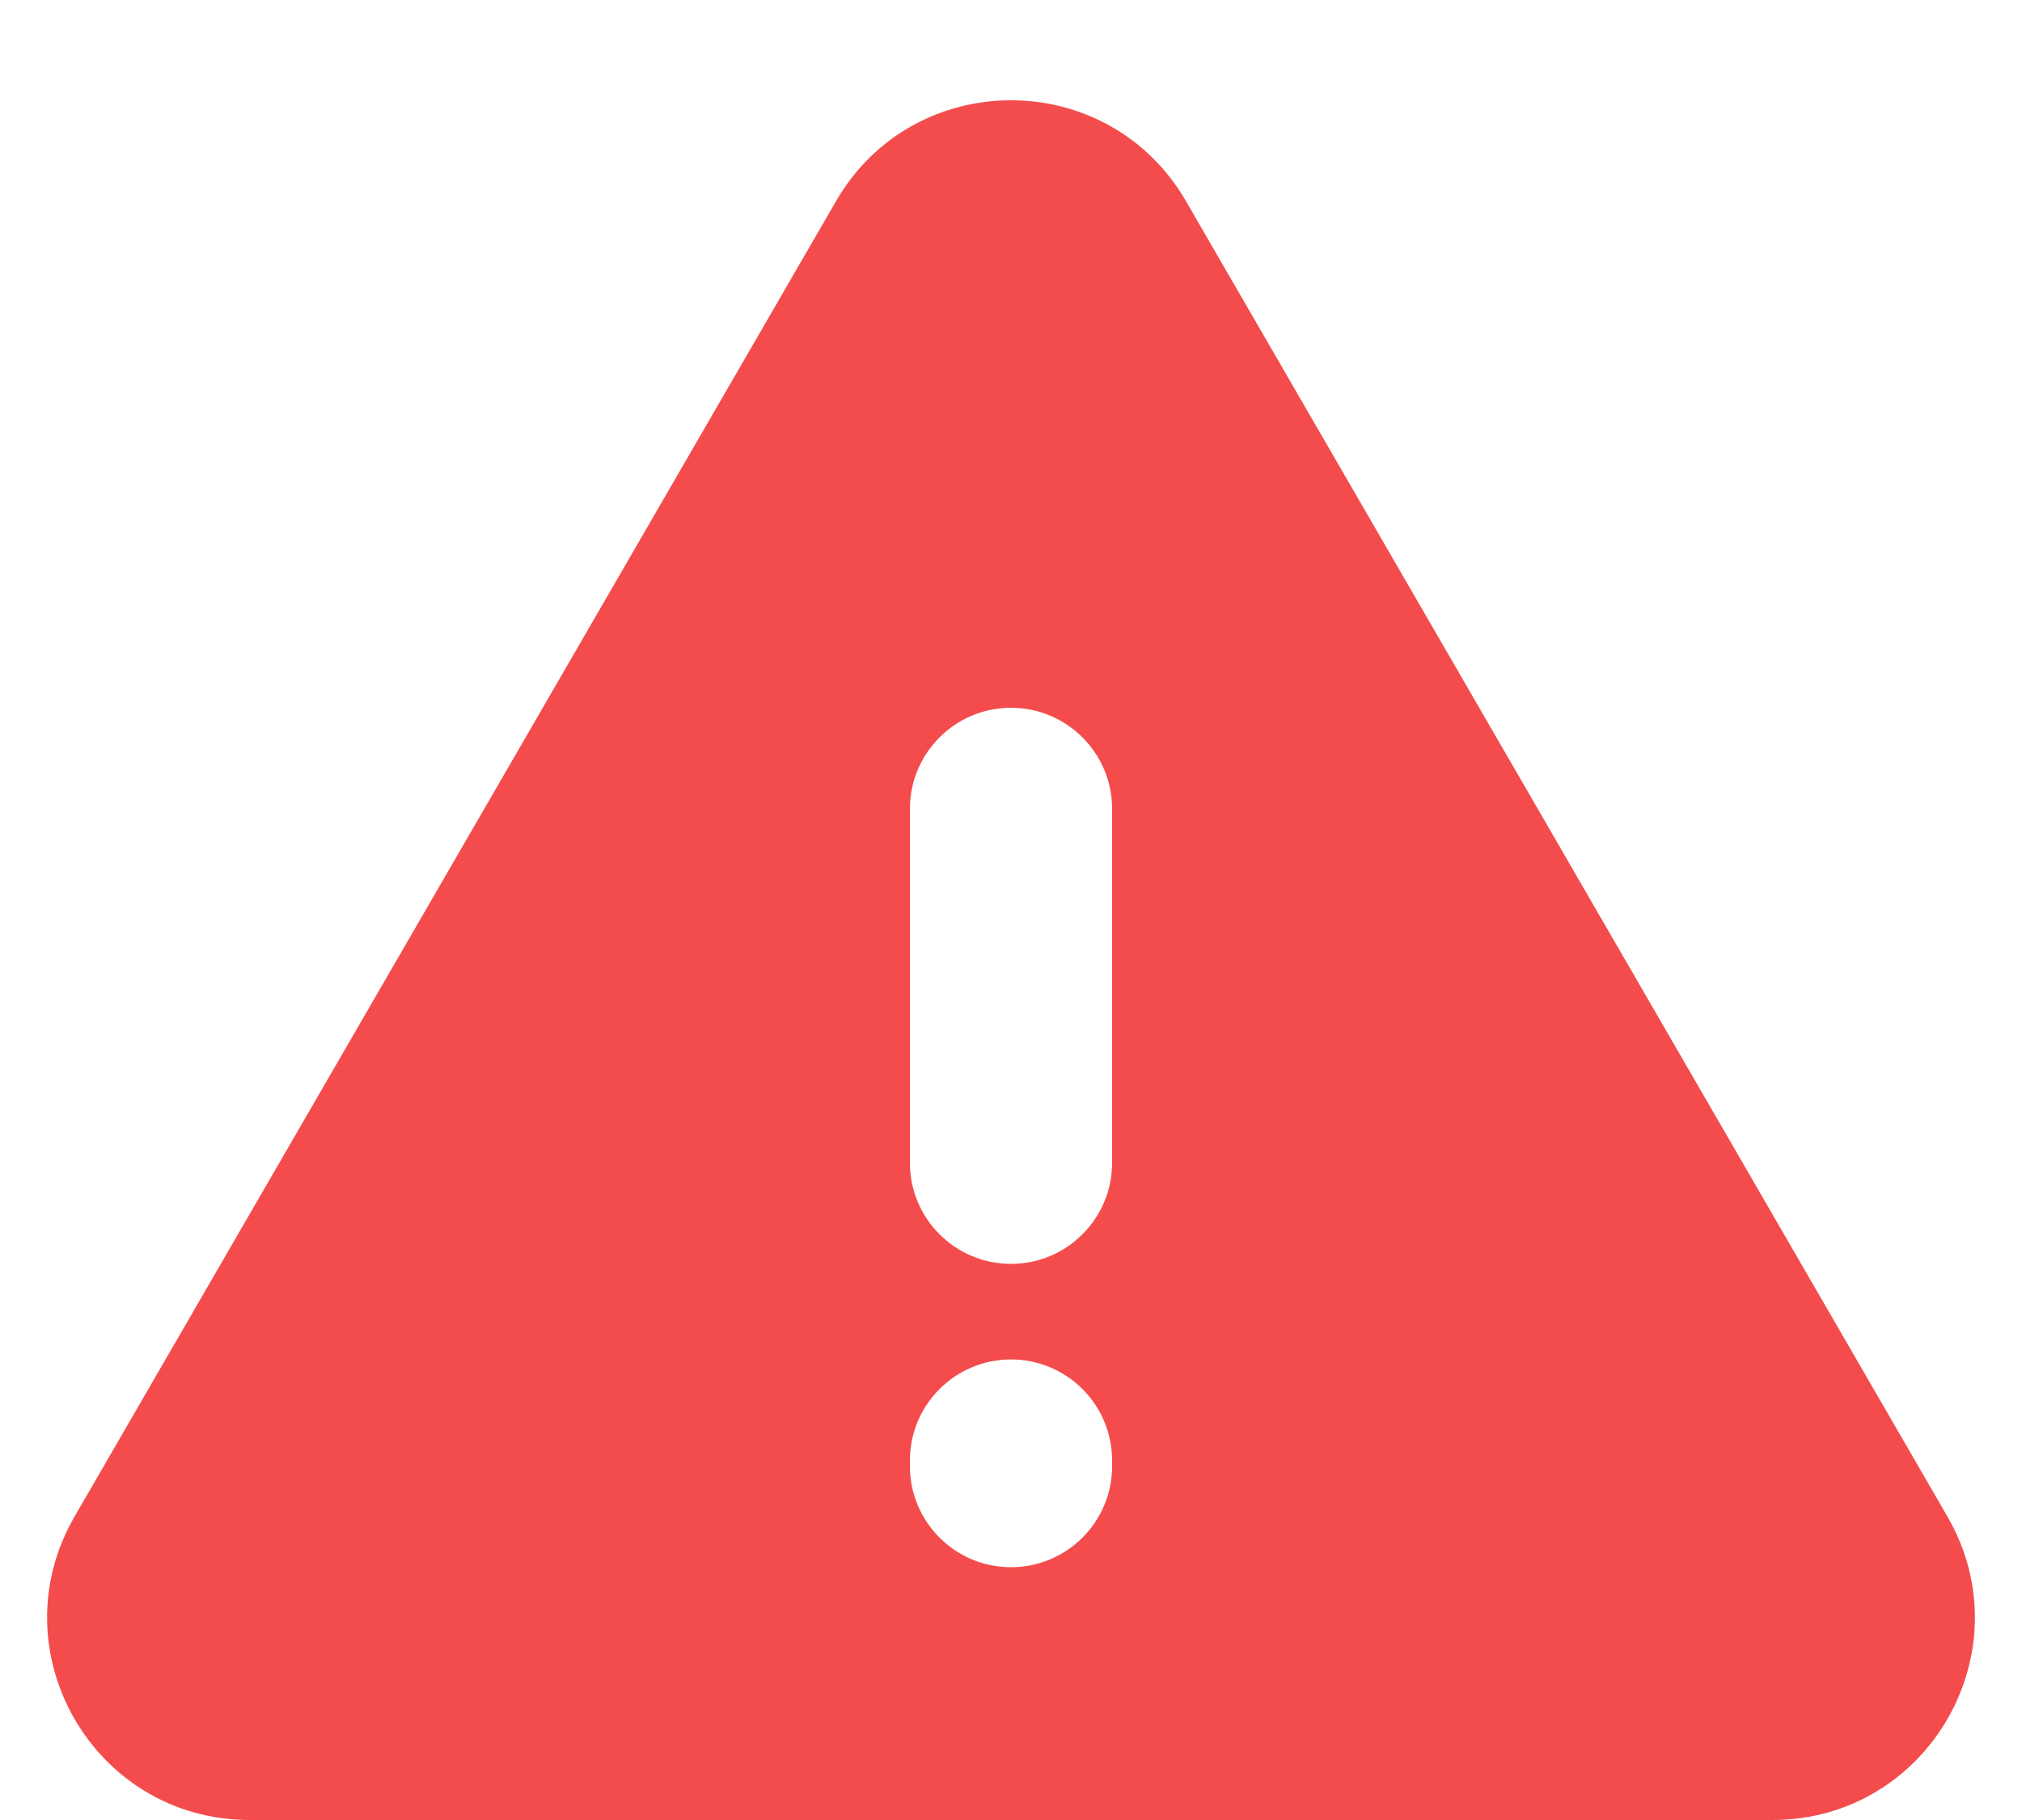
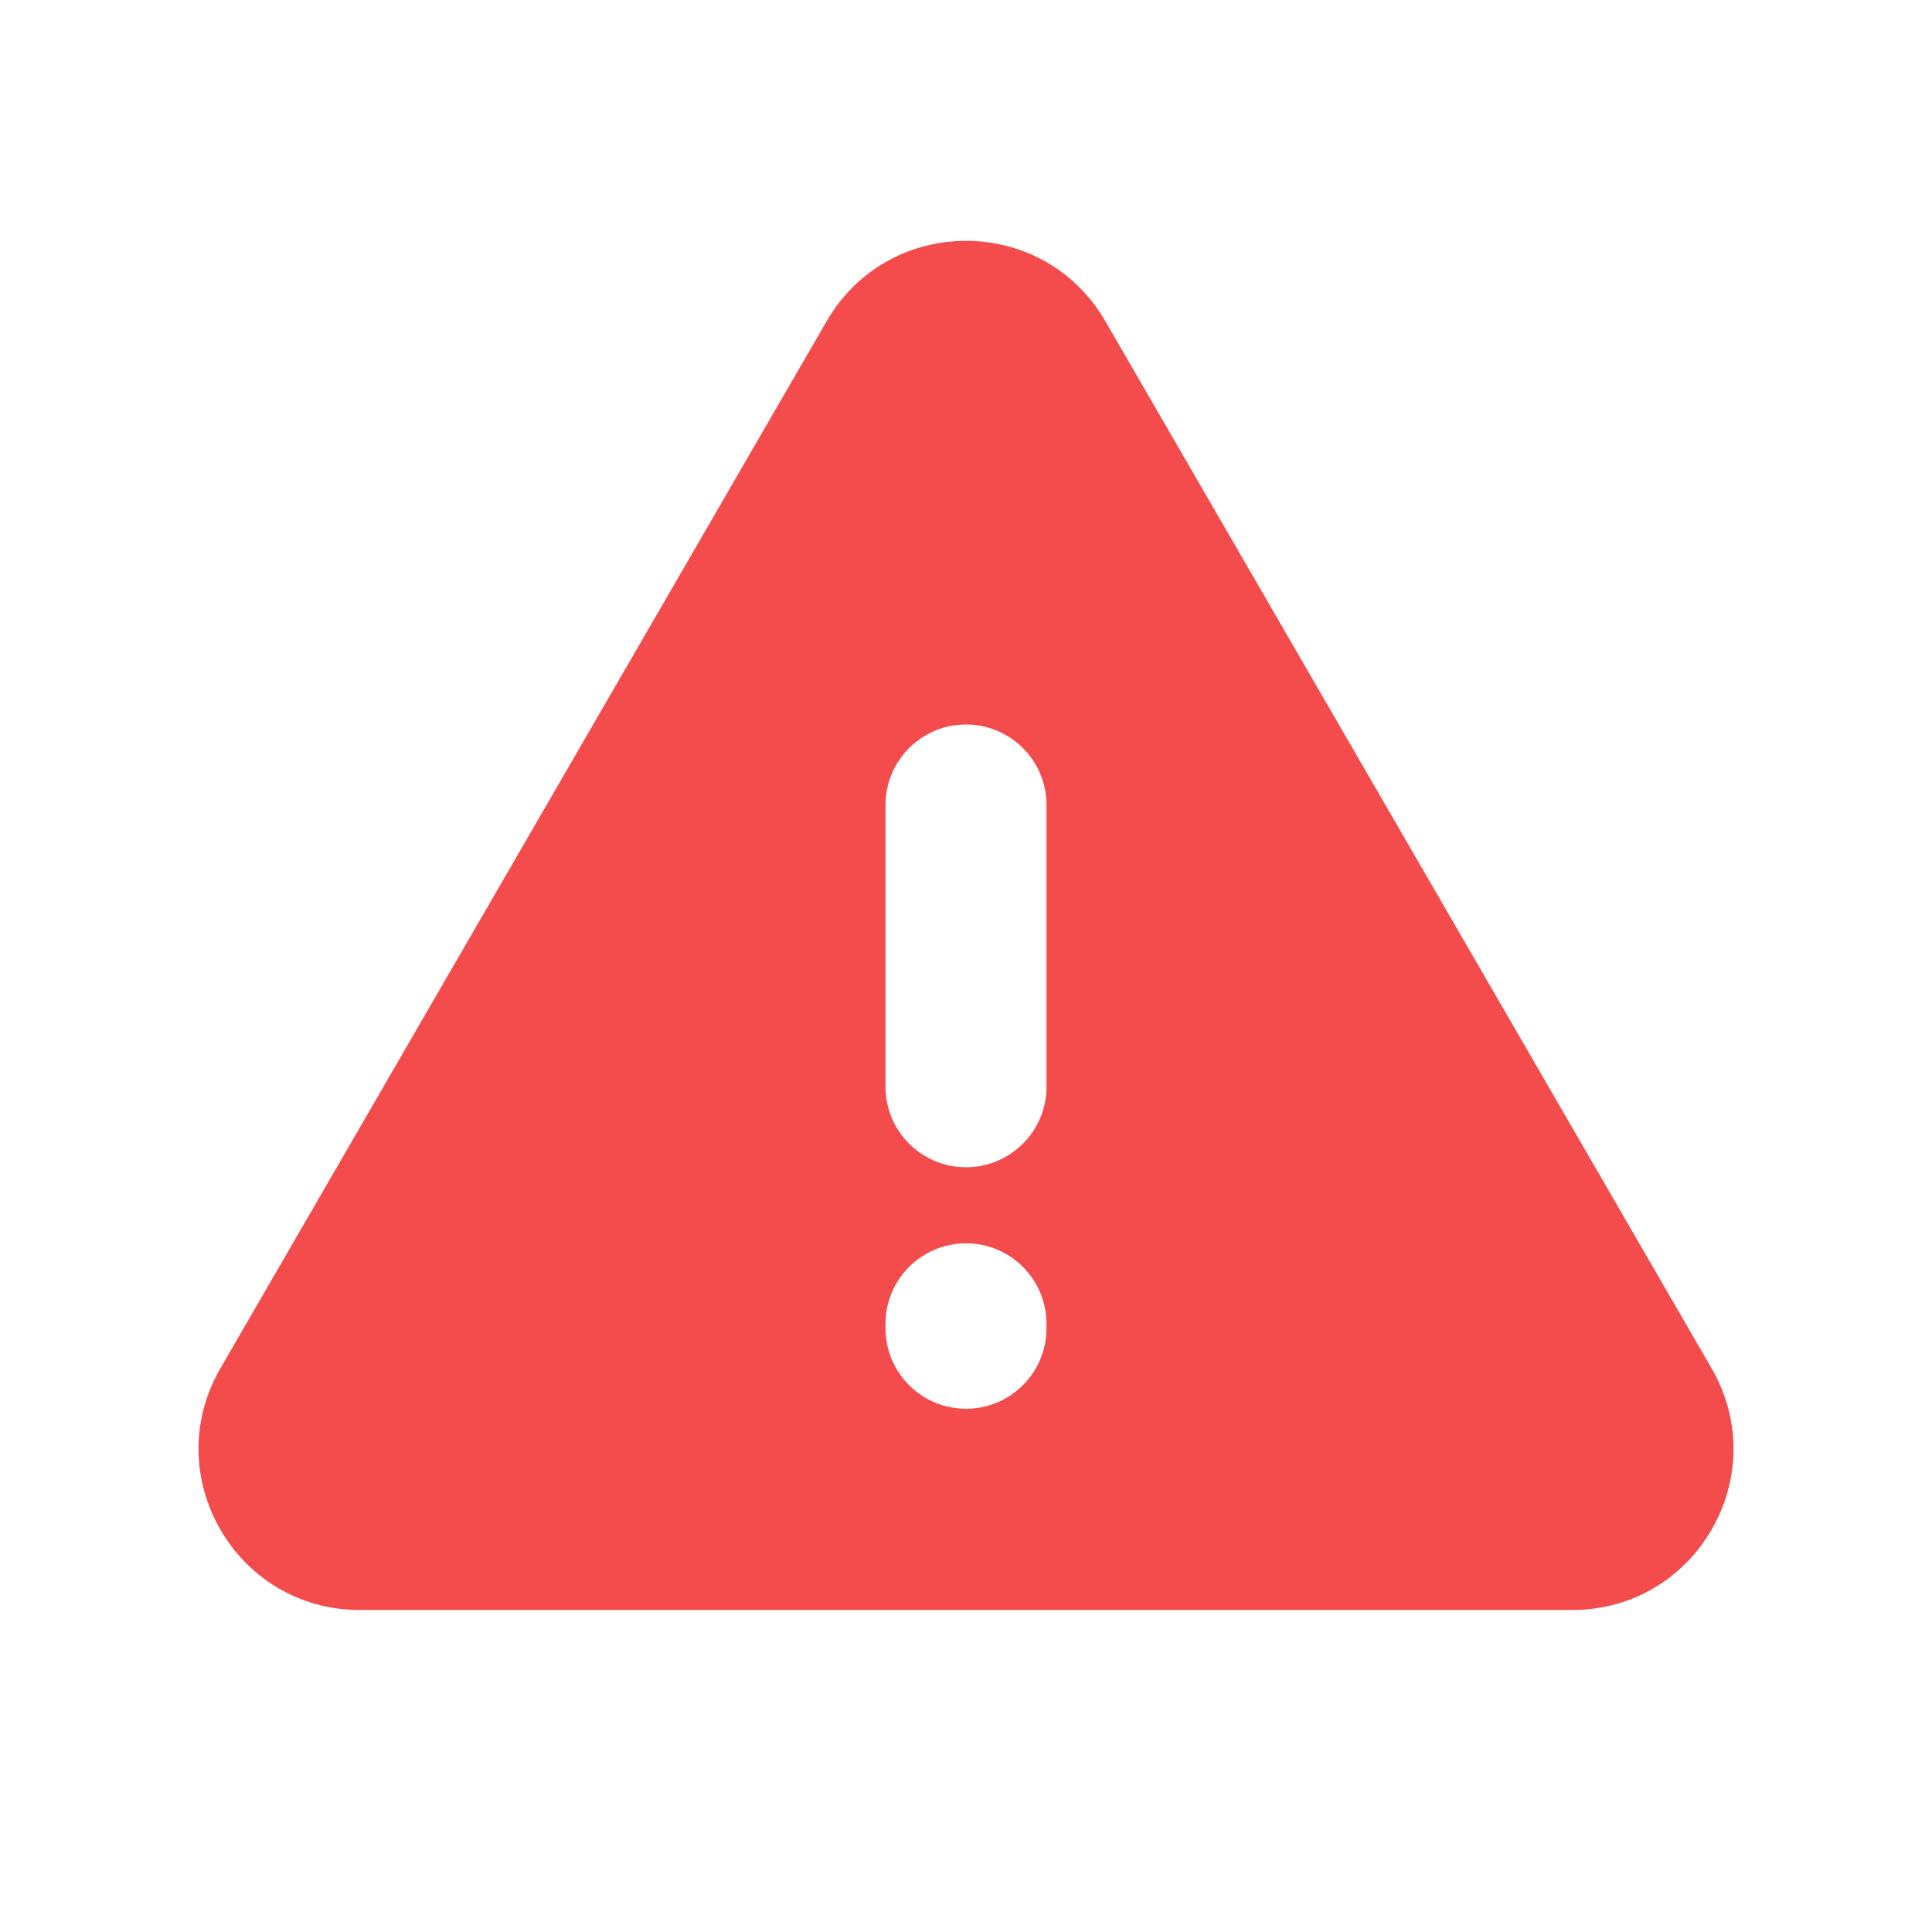
- <svg xmlns="http://www.w3.org/2000/svg" width="20" height="18" viewBox="0 0 20 18" fill="none">
-   <path fill-rule="evenodd" clip-rule="evenodd" d="M11.731 1.99C10.96 0.659 9.039 0.659 8.269 1.99L0.738 14.998C-0.034 16.331 0.928 18 2.469 18H17.531C19.072 18 20.034 16.331 19.262 14.998L11.731 1.99ZM10 7C10.552 7 11 7.448 11 8V11.5C11 12.052 10.552 12.5 10 12.5C9.448 12.5 9 12.052 9 11.5V8C9 7.448 9.448 7 10 7ZM10 13.445C10.552 13.445 11 13.893 11 14.445V14.5C11 15.052 10.552 15.5 10 15.5C9.448 15.5 9 15.052 9 14.5V14.445C9 13.893 9.448 13.445 10 13.445Z" fill="#F44C4C" />
+ <svg xmlns="http://www.w3.org/2000/svg" width="24" height="24" viewBox="0 0 24 24" fill="none">
+   <path fill-rule="evenodd" clip-rule="evenodd" d="M13.731 3.99C12.96 2.659 11.039 2.659 10.269 3.99L2.738 16.998C1.966 18.331 2.928 20 4.469 20H19.531C21.072 20 22.034 18.331 21.262 16.998L13.731 3.99ZM12 9C12.552 9 13 9.448 13 10V13.5C13 14.052 12.552 14.5 12 14.5C11.448 14.5 11 14.052 11 13.5V10C11 9.448 11.448 9 12 9ZM12 15.445C12.552 15.445 13 15.893 13 16.445V16.5C13 17.052 12.552 17.5 12 17.5C11.448 17.5 11 17.052 11 16.5V16.445C11 15.893 11.448 15.445 12 15.445Z" fill="#F44C4C" />
</svg>
